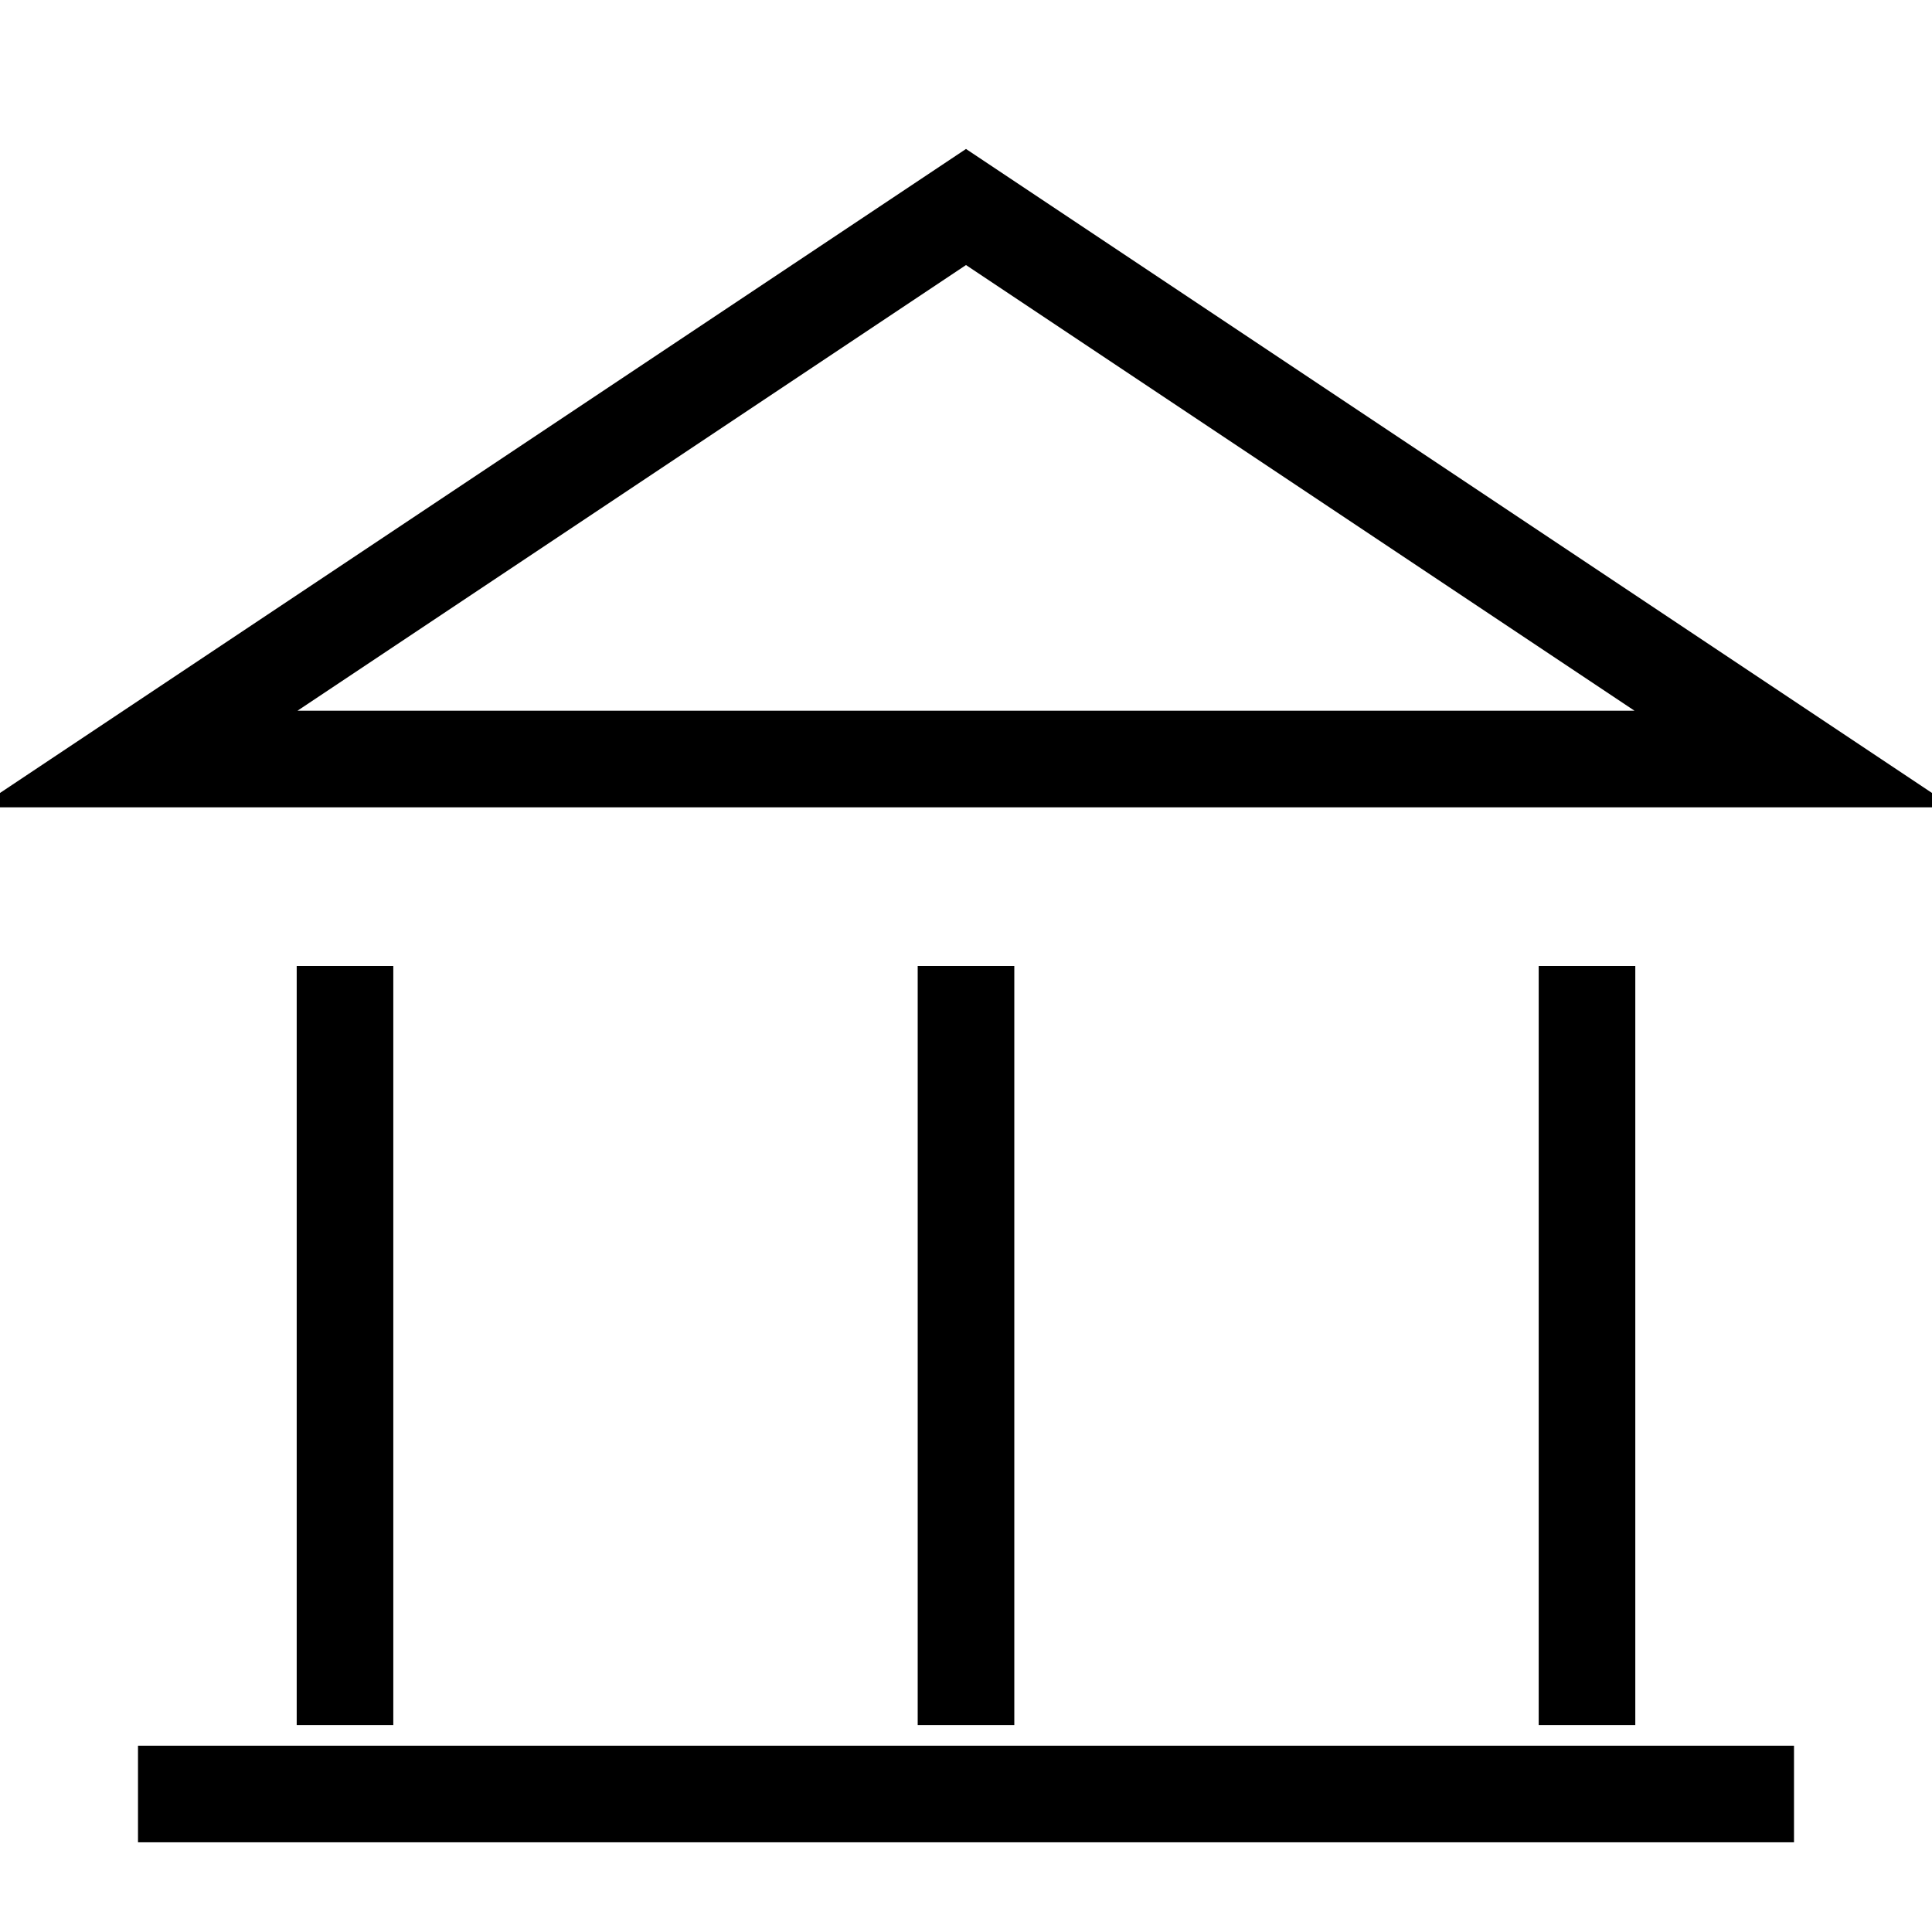
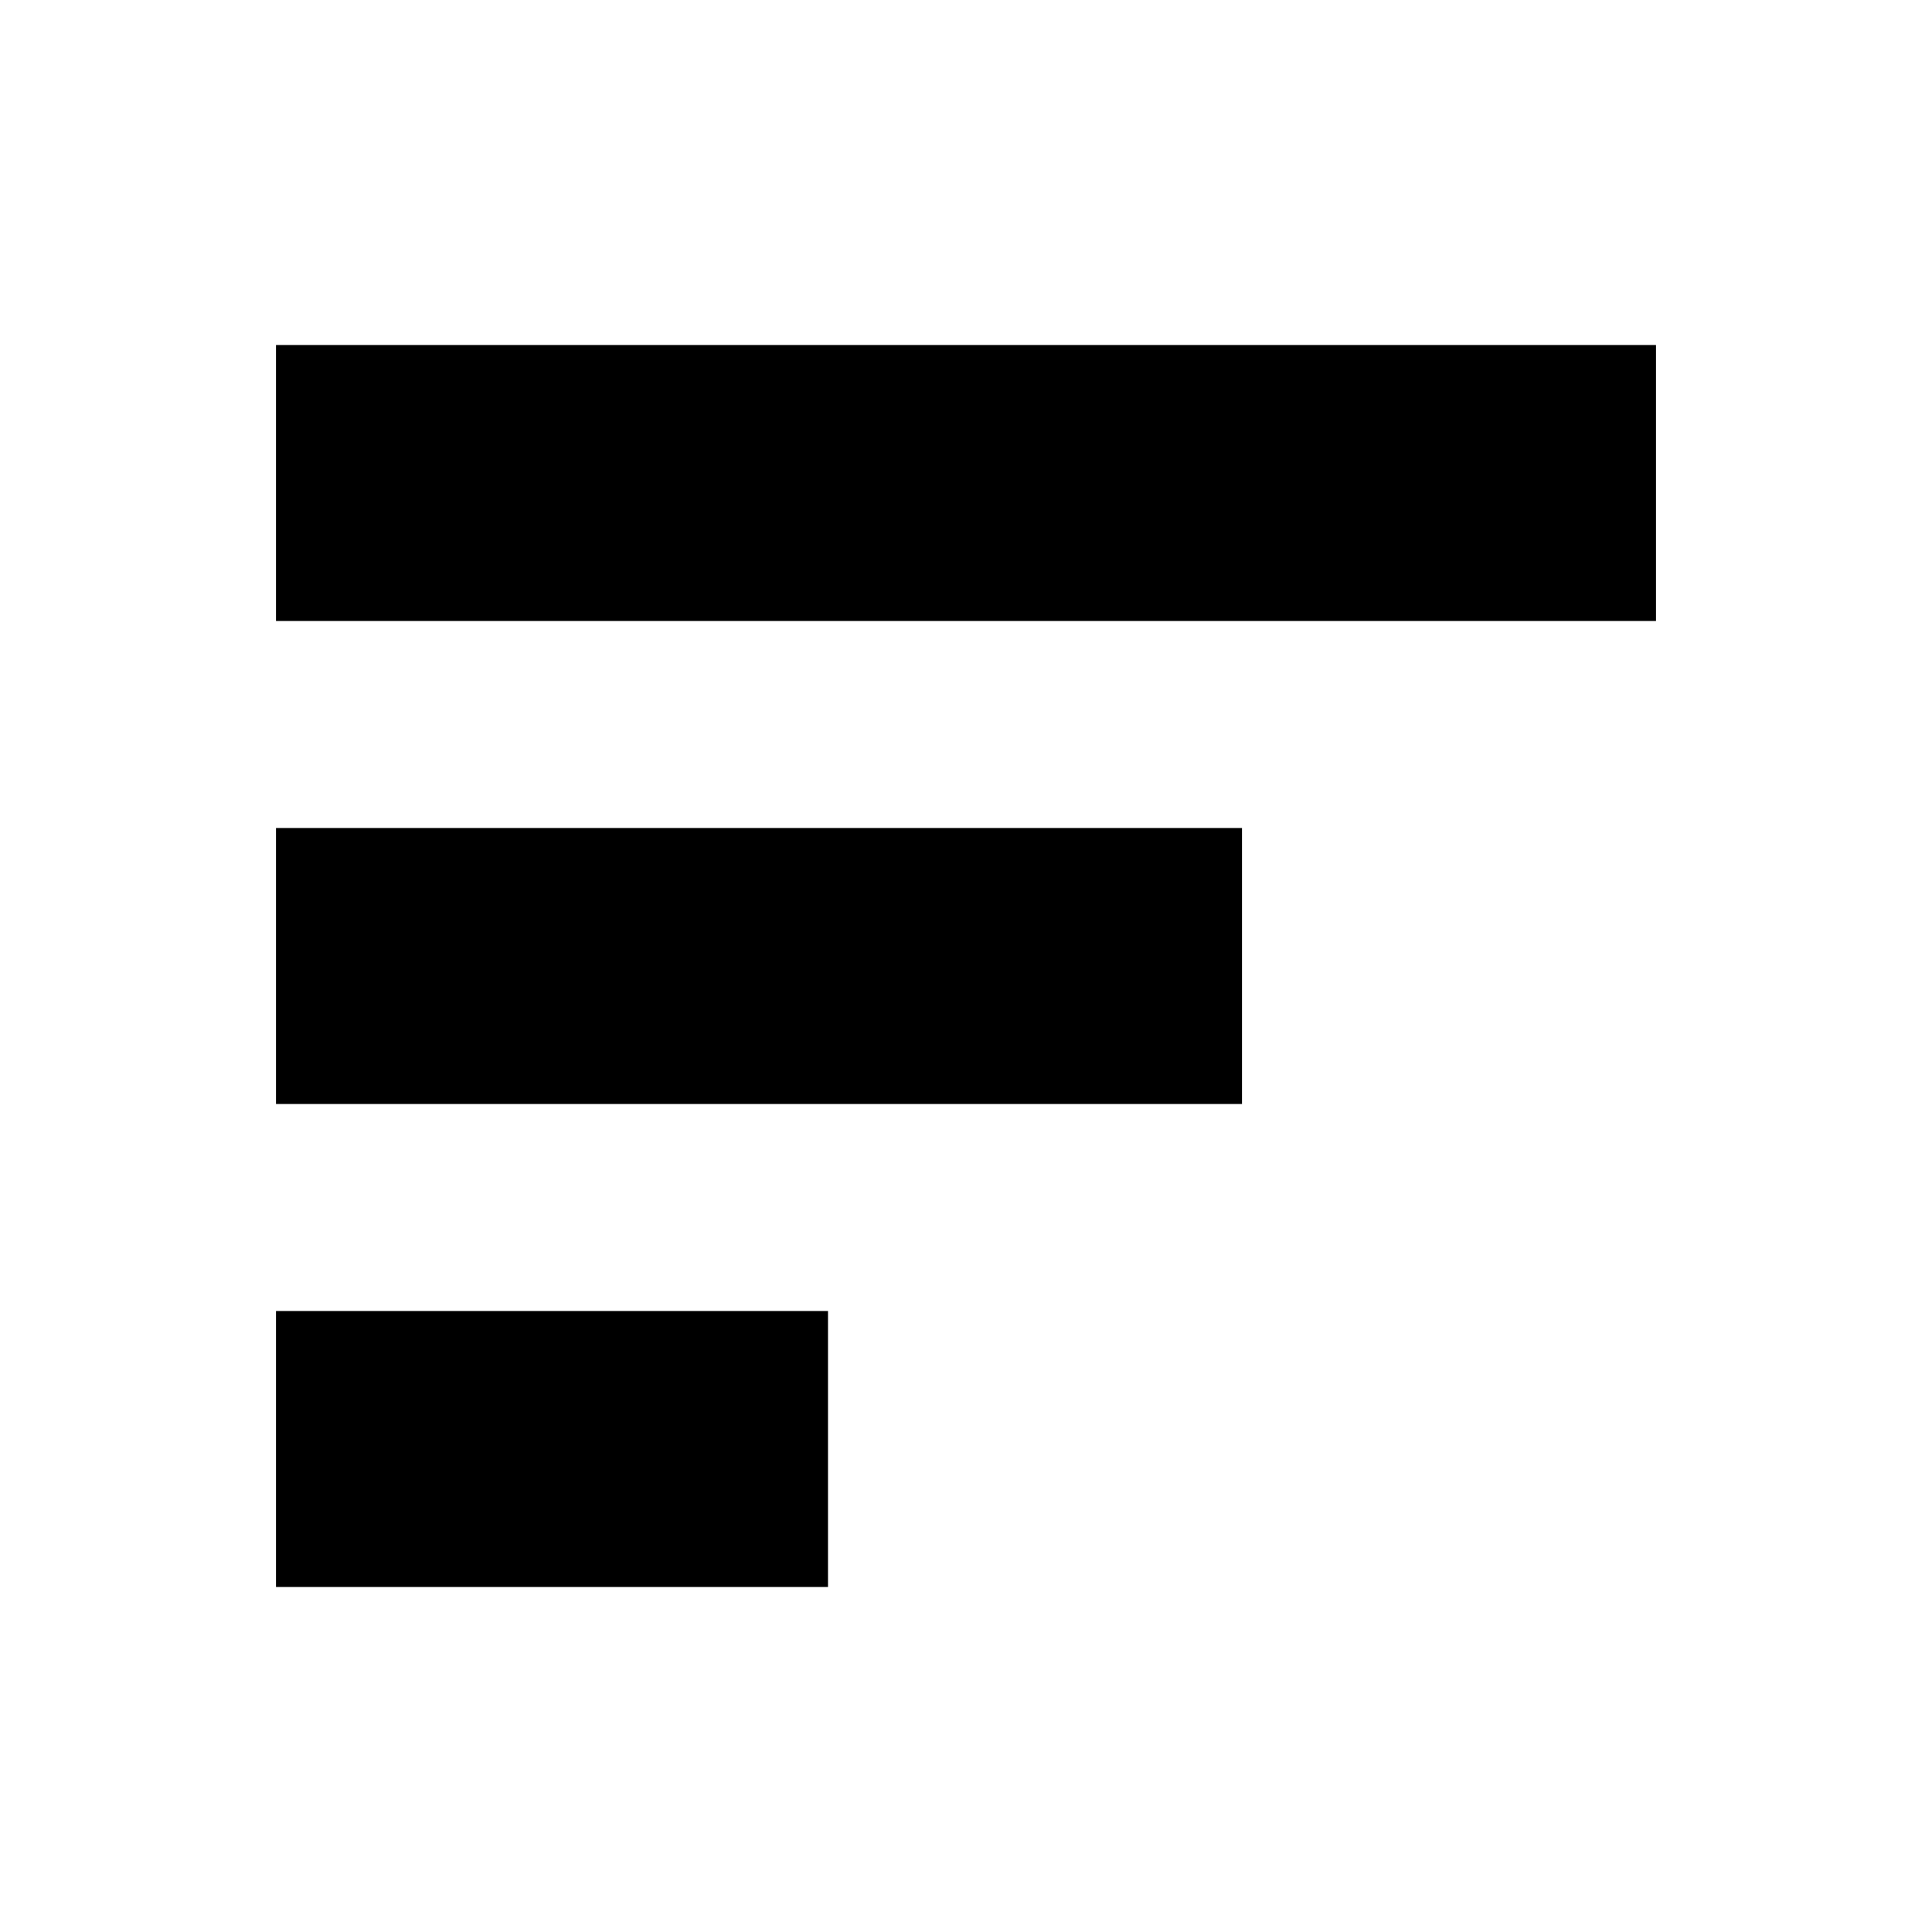
<svg xmlns="http://www.w3.org/2000/svg" viewBox="0 0 28 28" width="28" height="28" aria-hidden="true">
-   <path d="M2 11 L14 3 L26 11 Z" fill="none" stroke="currentColor" stroke-width="1.4" />
-   <line x1="5" y1="14" x2="5" y2="25" stroke="currentColor" stroke-width="1.4" />
-   <line x1="14" y1="14" x2="14" y2="25" stroke="currentColor" stroke-width="1.4" />
-   <line x1="23" y1="14" x2="23" y2="25" stroke="currentColor" stroke-width="1.4" />
-   <line x1="2" y1="26" x2="26" y2="26" stroke="currentColor" stroke-width="1.4" />
+   <rect x="4" y="5" width="20" height="4" fill="currentColor" />
+   <rect x="4" y="12" width="14" height="4" fill="currentColor" />
+   <rect x="4" y="19" width="8" height="4" fill="currentColor" />
</svg>
